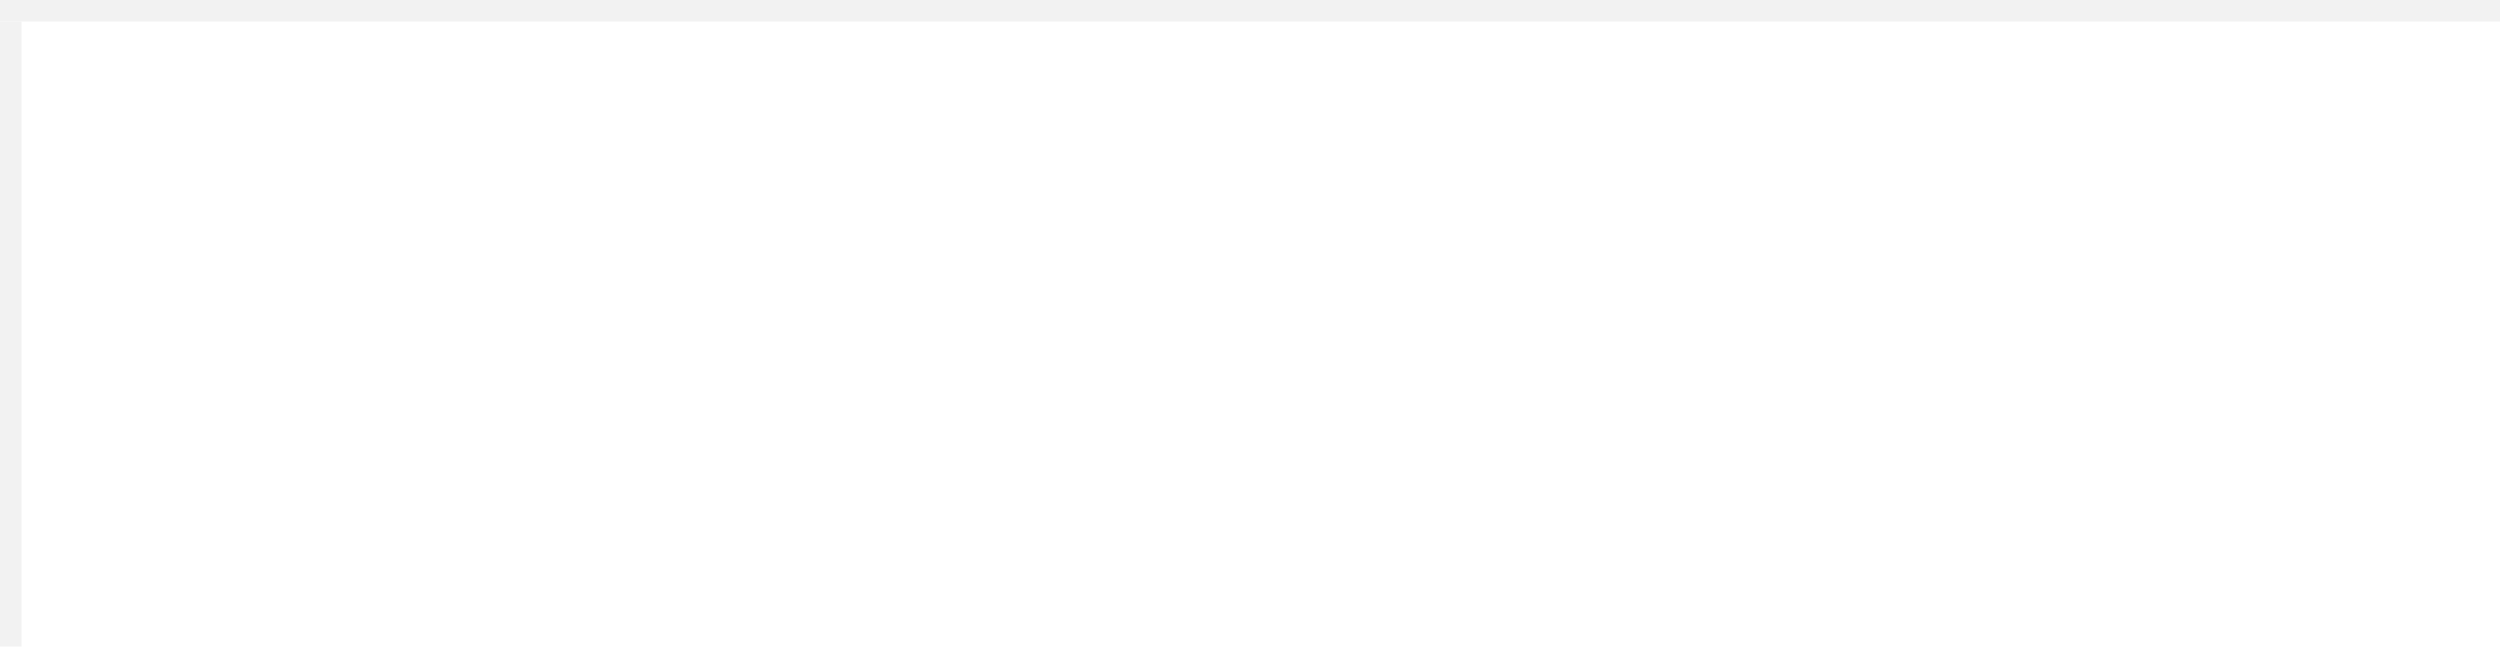
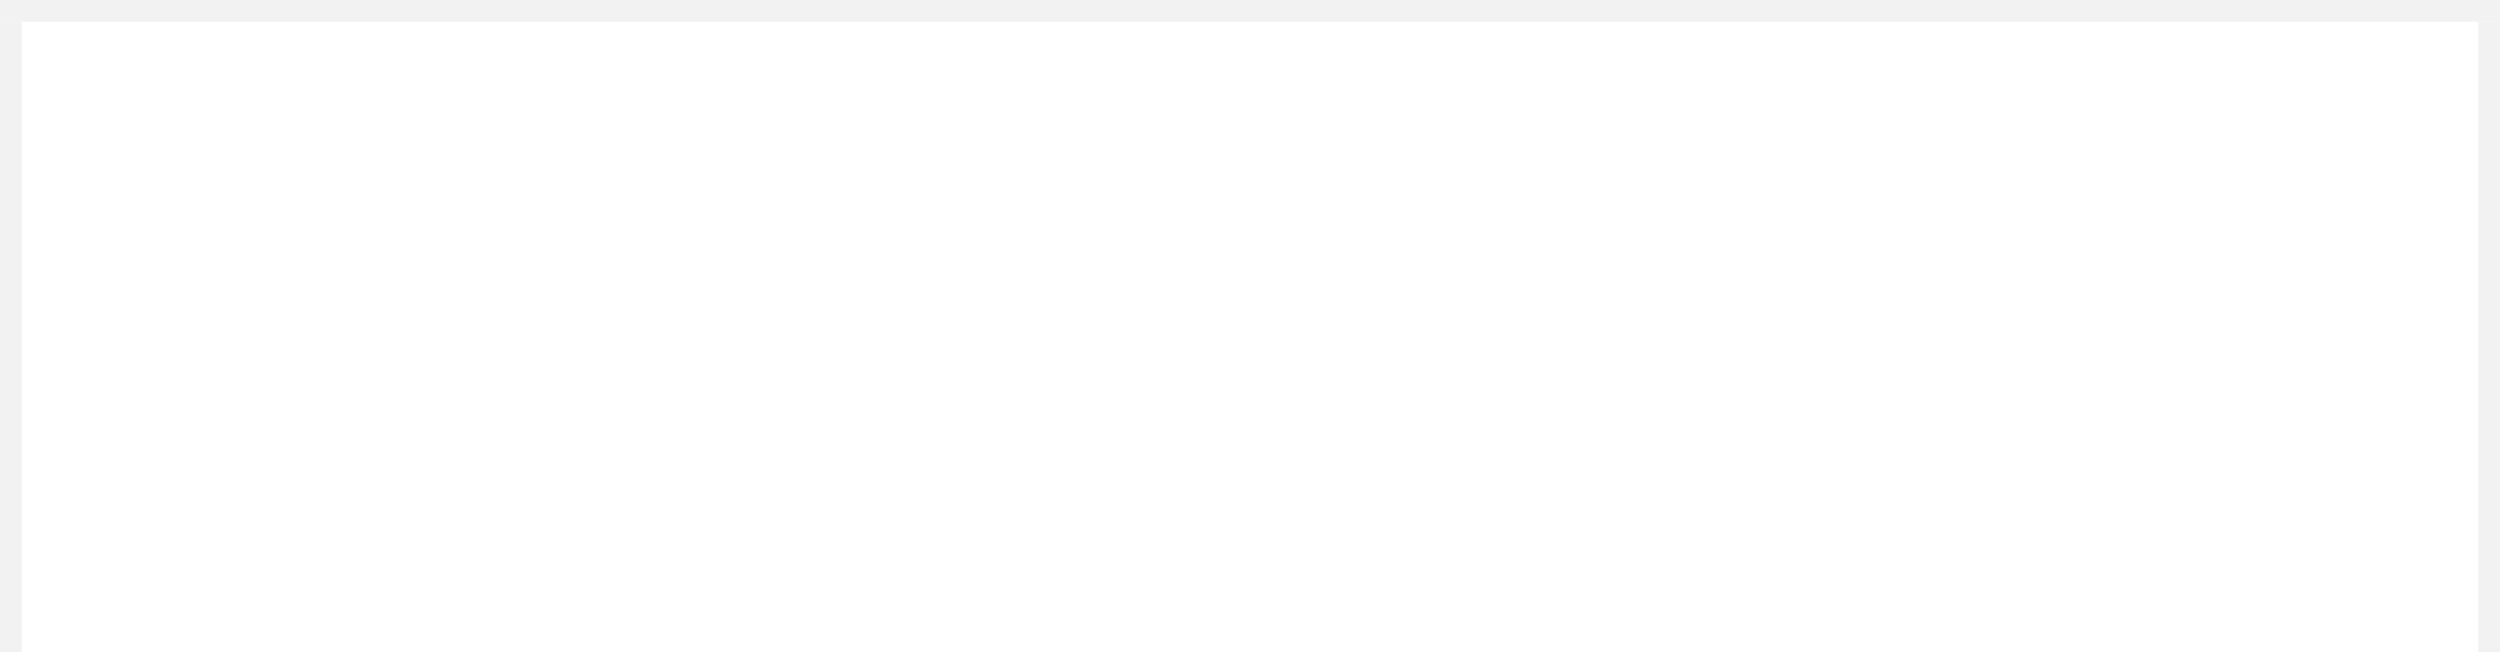
- <svg xmlns="http://www.w3.org/2000/svg" version="1.1" width="116px" height="30px" viewBox="0 120 116 30">
-   <path d="M 1 1  L 116 1  L 116 30  L 1 30  L 1 1  Z " fill-rule="nonzero" fill="rgba(255, 255, 255, 1)" stroke="none" transform="matrix(1 0 0 1 0 120 )" class="fill" />
-   <path d="M 0.5 1  L 0.5 30  " stroke-width="1" stroke-dasharray="0" stroke="rgba(242, 242, 242, 1)" fill="none" transform="matrix(1 0 0 1 0 120 )" class="stroke" />
-   <path d="M 0 0.5  L 116 0.5  " stroke-width="1" stroke-dasharray="0" stroke="rgba(242, 242, 242, 1)" fill="none" transform="matrix(1 0 0 1 0 120 )" class="stroke" />
+ <svg xmlns="http://www.w3.org/2000/svg" version="1.1" width="115px" height="30px" viewBox="232 90 115 30">
+   <path d="M 1 1  L 114 1  L 114 30  L 1 30  L 1 1  Z " fill-rule="nonzero" fill="rgba(255, 255, 255, 1)" stroke="none" transform="matrix(1 0 0 1 232 90 )" class="fill" />
+   <path d="M 0.5 1  L 0.5 30  " stroke-width="1" stroke-dasharray="0" stroke="rgba(242, 242, 242, 1)" fill="none" transform="matrix(1 0 0 1 232 90 )" class="stroke" />
+   <path d="M 0 0.5  L 115 0.5  " stroke-width="1" stroke-dasharray="0" stroke="rgba(242, 242, 242, 1)" fill="none" transform="matrix(1 0 0 1 232 90 )" class="stroke" />
+   <path d="M 114.5 1  L 114.5 30  " stroke-width="1" stroke-dasharray="0" stroke="rgba(242, 242, 242, 1)" fill="none" transform="matrix(1 0 0 1 232 90 )" class="stroke" />
</svg>
